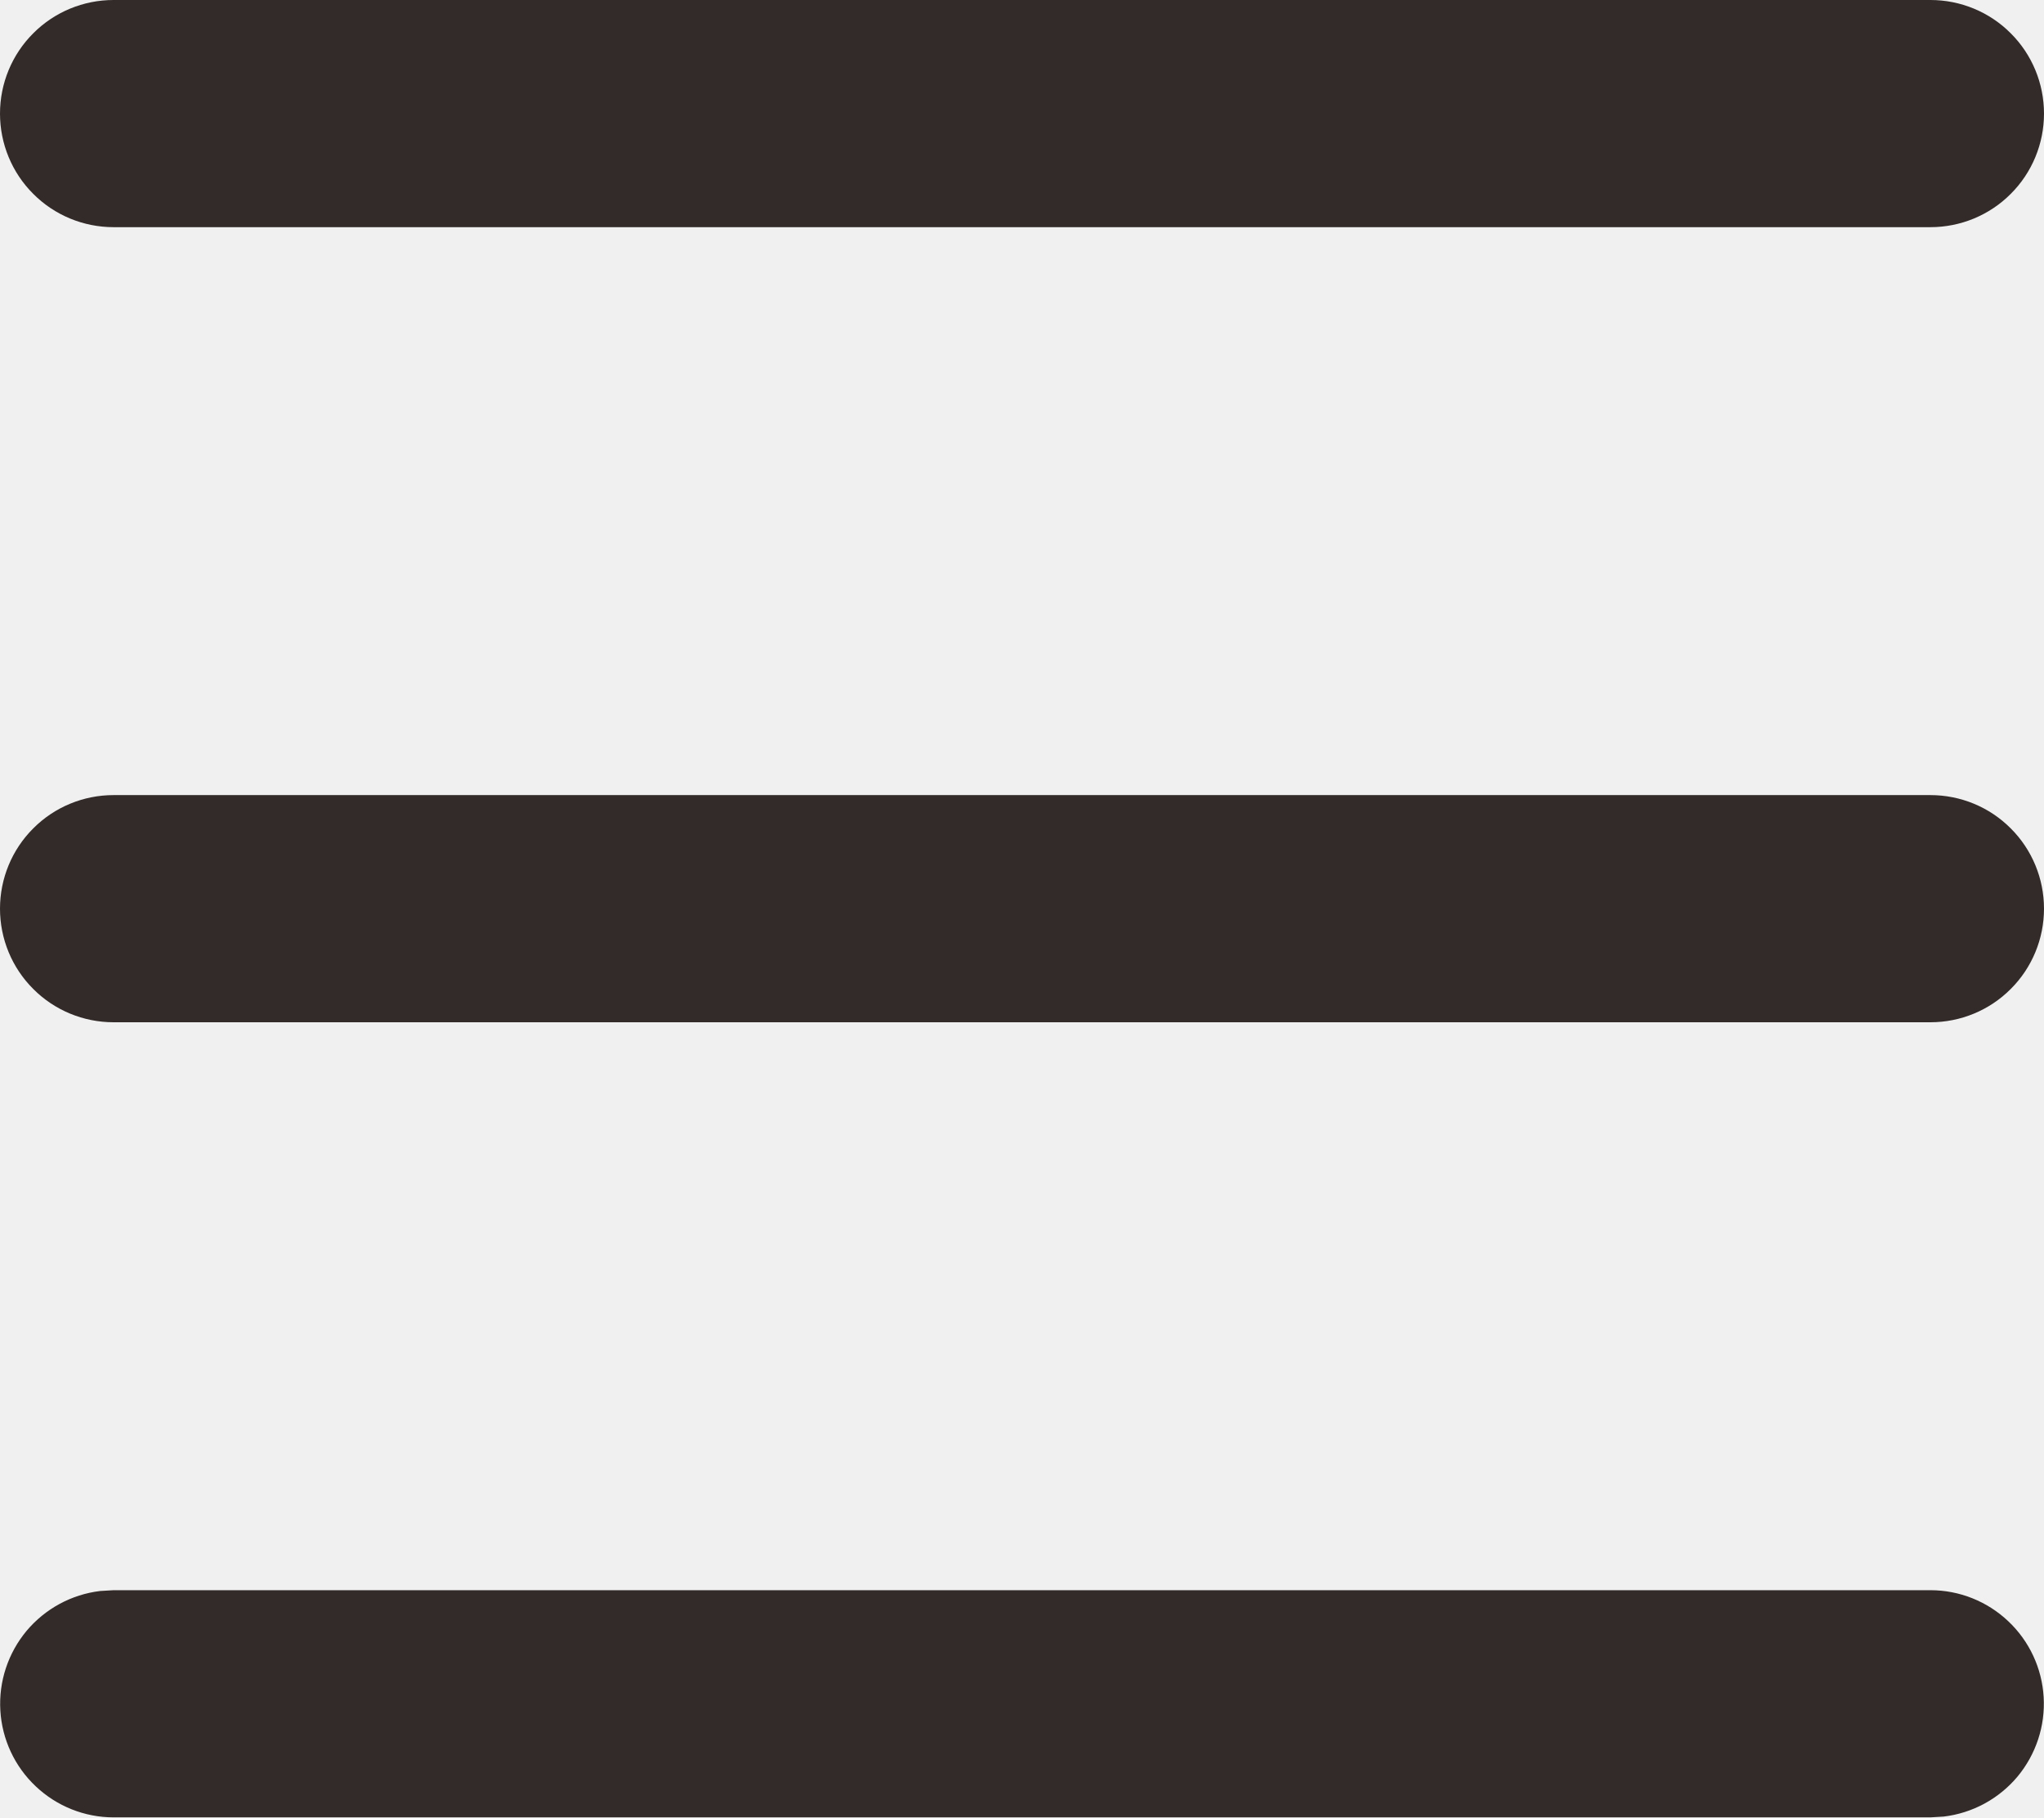
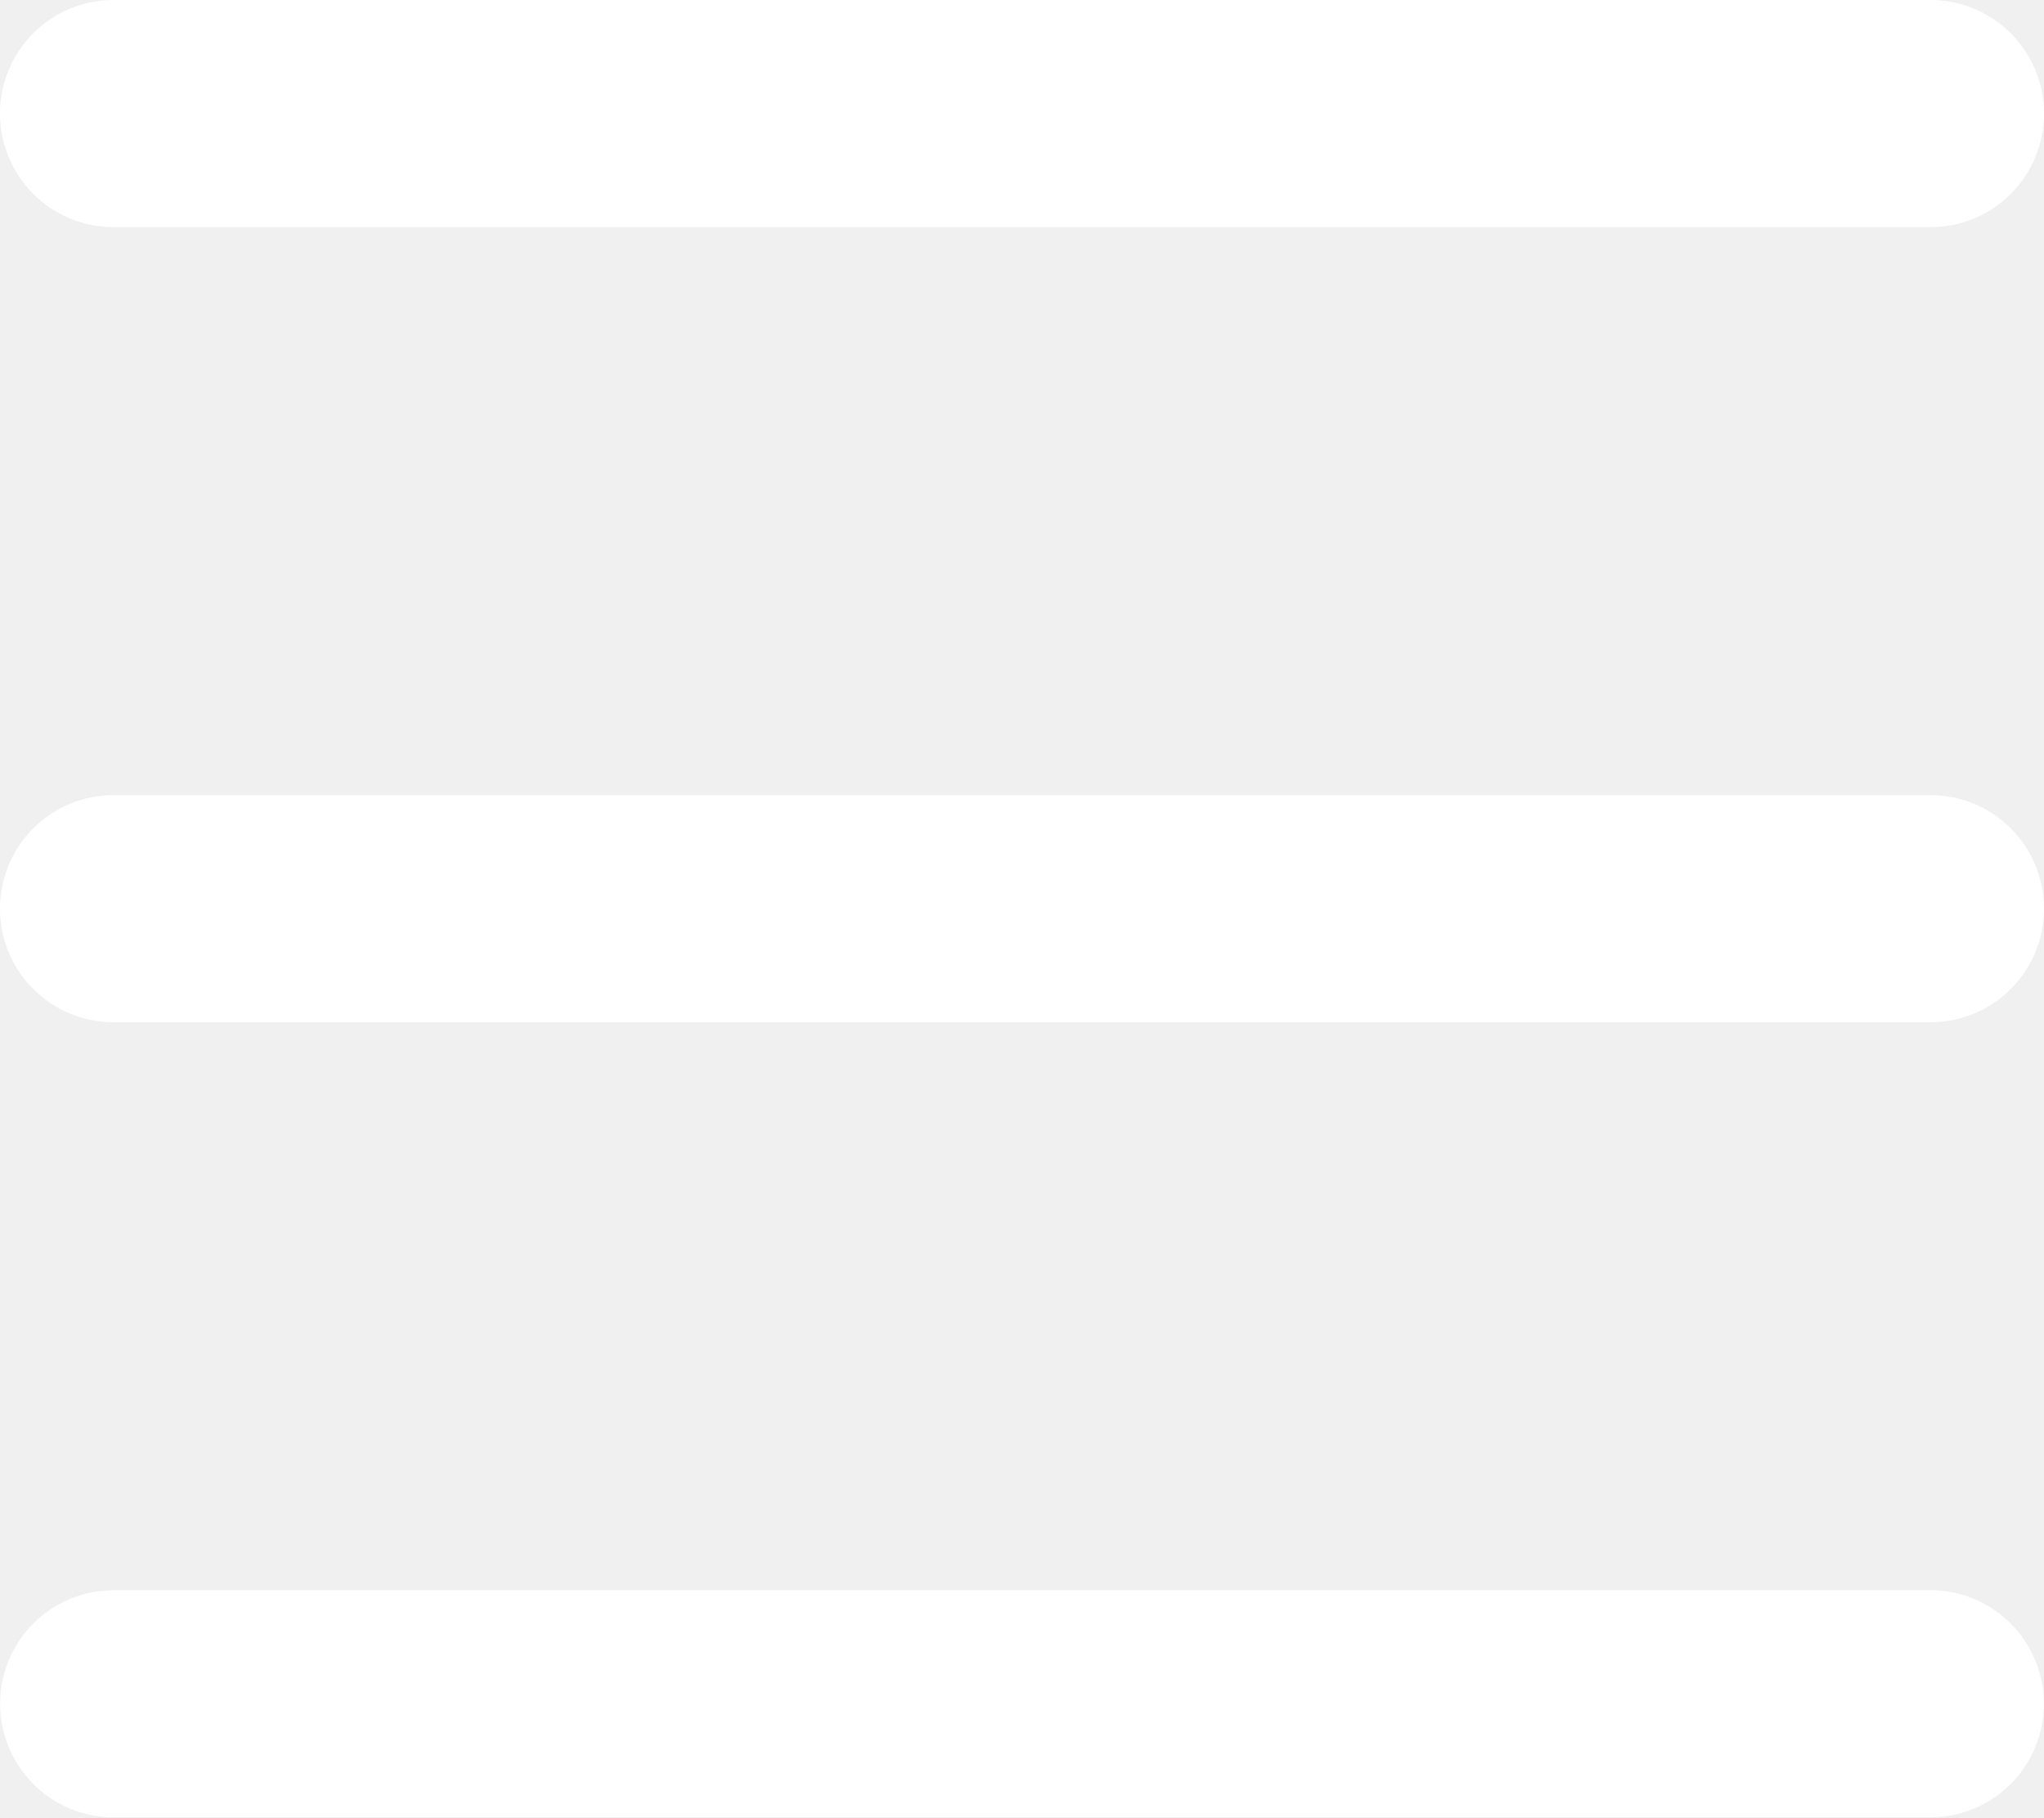
<svg xmlns="http://www.w3.org/2000/svg" width="18" height="16" viewBox="0 0 18 16" fill="none">
-   <path d="M17 14C17.255 14 17.5 14.098 17.685 14.273C17.871 14.448 17.982 14.687 17.997 14.941C18.012 15.196 17.929 15.446 17.766 15.642C17.602 15.837 17.37 15.963 17.117 15.993L17 16H1C0.745 16 0.5 15.902 0.315 15.727C0.129 15.552 0.018 15.313 0.003 15.059C-0.012 14.804 0.071 14.554 0.234 14.358C0.398 14.163 0.63 14.037 0.883 14.007L1 14H17ZM17 7C17.265 7 17.52 7.105 17.707 7.293C17.895 7.48 18 7.735 18 8C18 8.265 17.895 8.52 17.707 8.707C17.52 8.895 17.265 9 17 9H1C0.735 9 0.48 8.895 0.293 8.707C0.105 8.52 0 8.265 0 8C0 7.735 0.105 7.48 0.293 7.293C0.48 7.105 0.735 7 1 7H17ZM17 0C17.265 0 17.52 0.105 17.707 0.293C17.895 0.48 18 0.735 18 1C18 1.265 17.895 1.52 17.707 1.707C17.52 1.895 17.265 2 17 2H1C0.735 2 0.48 1.895 0.293 1.707C0.105 1.52 0 1.265 0 1C0 0.735 0.105 0.48 0.293 0.293C0.48 0.105 0.735 0 1 0H17Z" fill="#322B29" />
+   <path d="M17 14C17.255 14 17.5 14.098 17.685 14.273C17.871 14.448 17.982 14.687 17.997 14.941C18.012 15.196 17.929 15.446 17.766 15.642C17.602 15.837 17.37 15.963 17.117 15.993L17 16H1C0.745 16 0.5 15.902 0.315 15.727C0.129 15.552 0.018 15.313 0.003 15.059C-0.012 14.804 0.071 14.554 0.234 14.358C0.398 14.163 0.63 14.037 0.883 14.007L1 14H17ZM17 7C17.265 7 17.52 7.105 17.707 7.293C17.895 7.48 18 7.735 18 8C18 8.265 17.895 8.52 17.707 8.707C17.52 8.895 17.265 9 17 9H1C0.735 9 0.48 8.895 0.293 8.707C0.105 8.52 0 8.265 0 8C0 7.735 0.105 7.48 0.293 7.293C0.48 7.105 0.735 7 1 7H17ZM17 0C17.265 0 17.52 0.105 17.707 0.293C17.895 0.48 18 0.735 18 1C18 1.265 17.895 1.52 17.707 1.707C17.52 1.895 17.265 2 17 2H1C0.735 2 0.48 1.895 0.293 1.707C0.105 1.52 0 1.265 0 1C0 0.735 0.105 0.48 0.293 0.293C0.48 0.105 0.735 0 1 0H17Z" fill="#FFFFFF" />
</svg>
